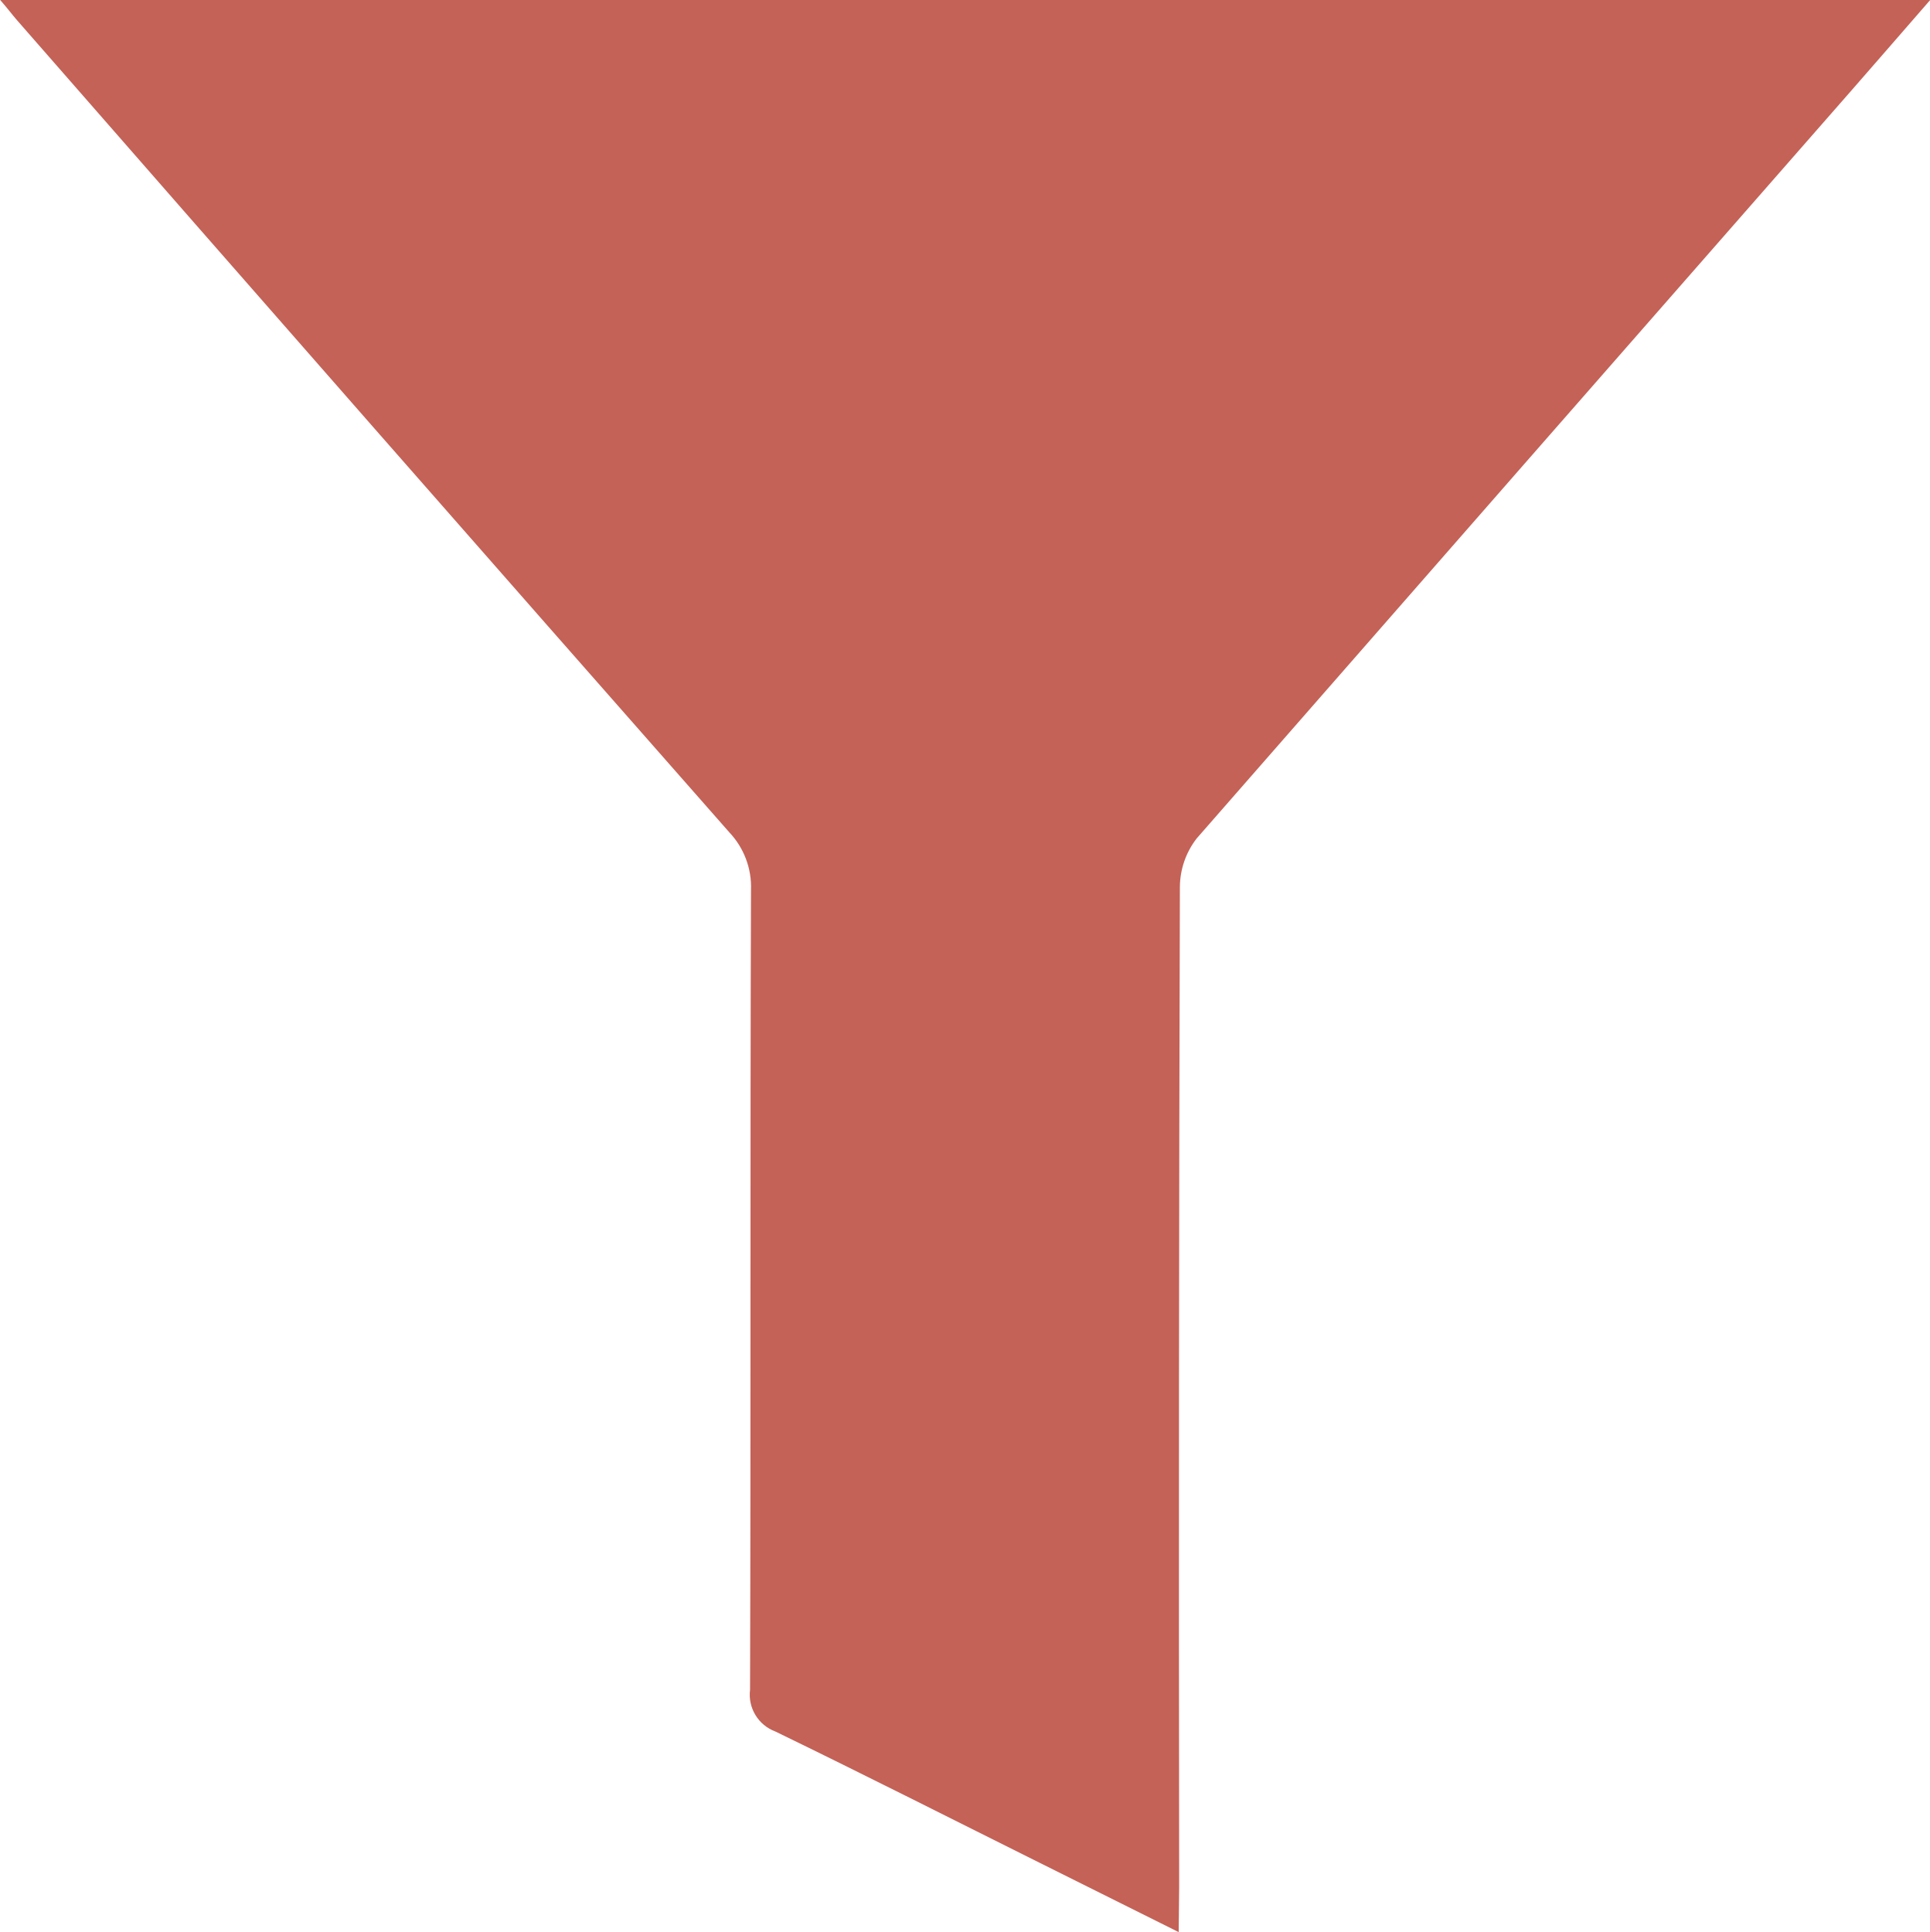
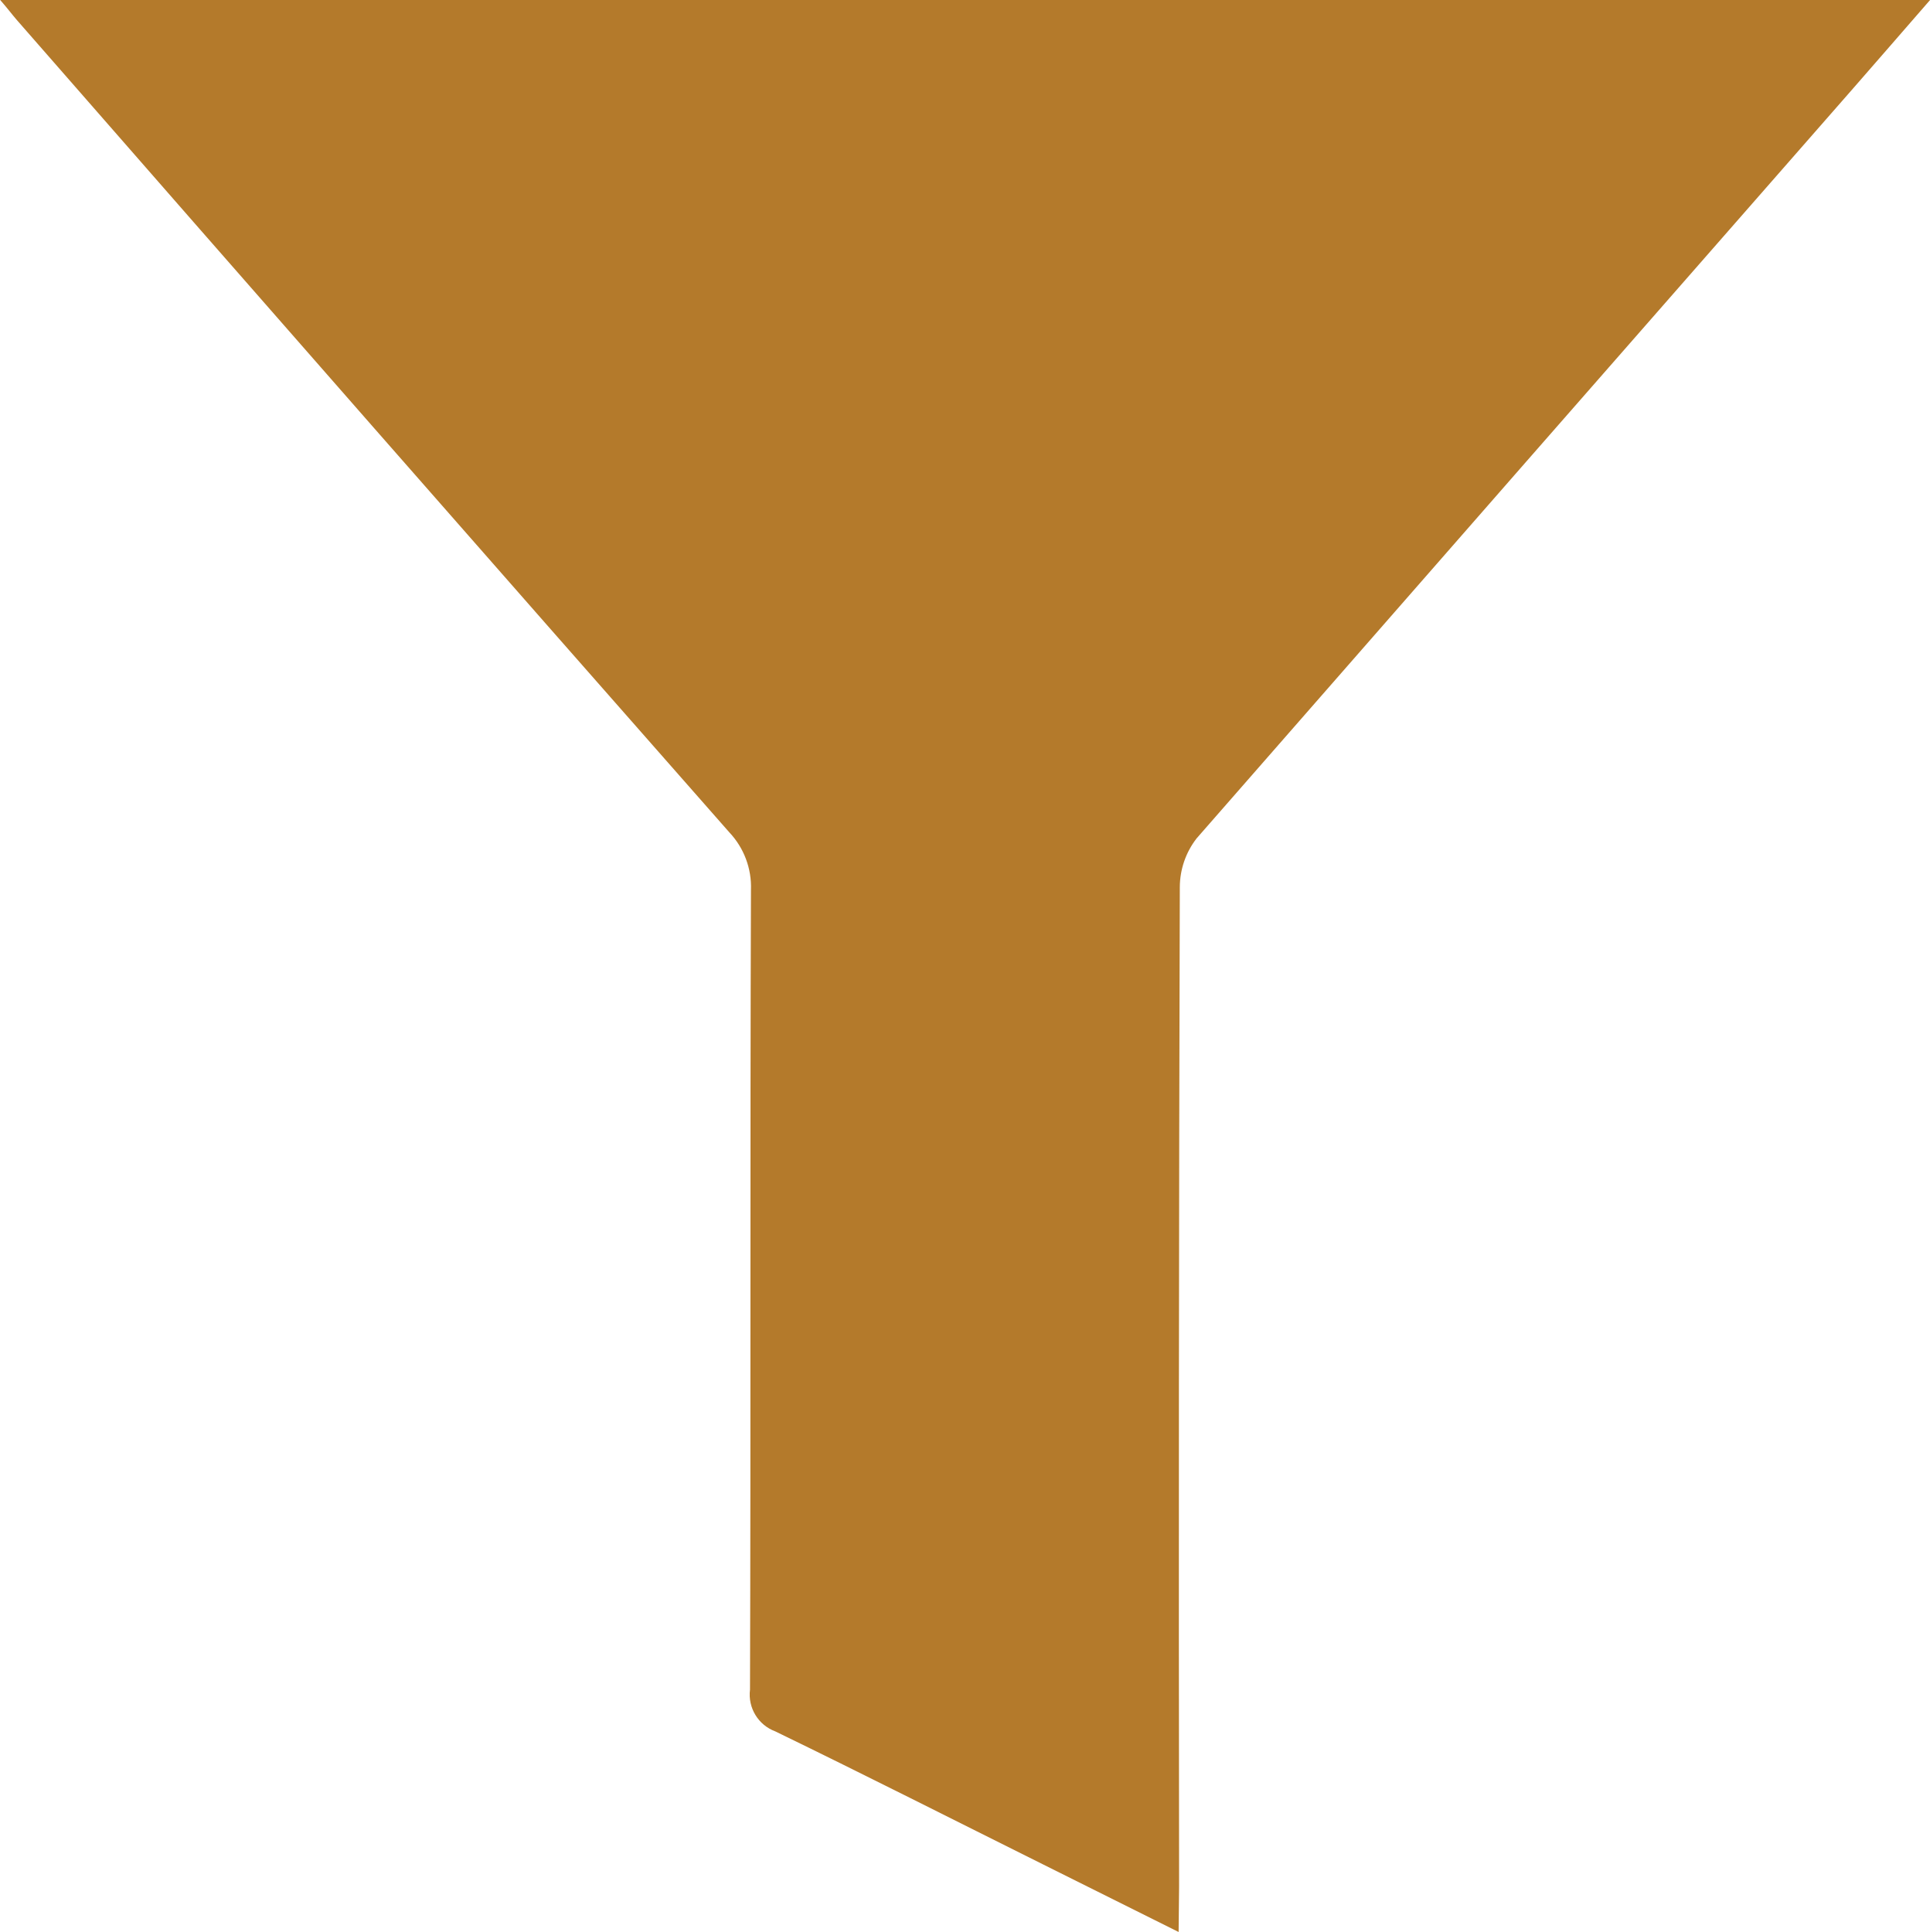
- <svg xmlns="http://www.w3.org/2000/svg" width="16.217" height="16.238" viewBox="0 0 16.217 16.238">
+ <svg xmlns="http://www.w3.org/2000/svg" width="16.217" height="16.239" viewBox="0 0 16.217 16.239">
  <defs>
-     <style>.a{fill:#c46257;}</style>
+     <style>.a{fill:#b47a2b;}</style>
  </defs>
  <path class="a" d="M2744.884,291.276l-1.135-.566c-.751-.374-1.5-.754-2.254-1.12a.33.33,0,0,1-.213-.351c.007-2.241,0-4.481.008-6.722a.668.668,0,0,0-.181-.483q-3-3.408-5.986-6.826c-.041-.047-.08-.1-.143-.172H2751.2c-.23.264-.44.507-.651.748q-2.759,3.149-5.514,6.3a.673.673,0,0,0-.141.409q-.012,4.2-.006,8.4Z" transform="translate(-2734.979 -275.037)" />
</svg>
